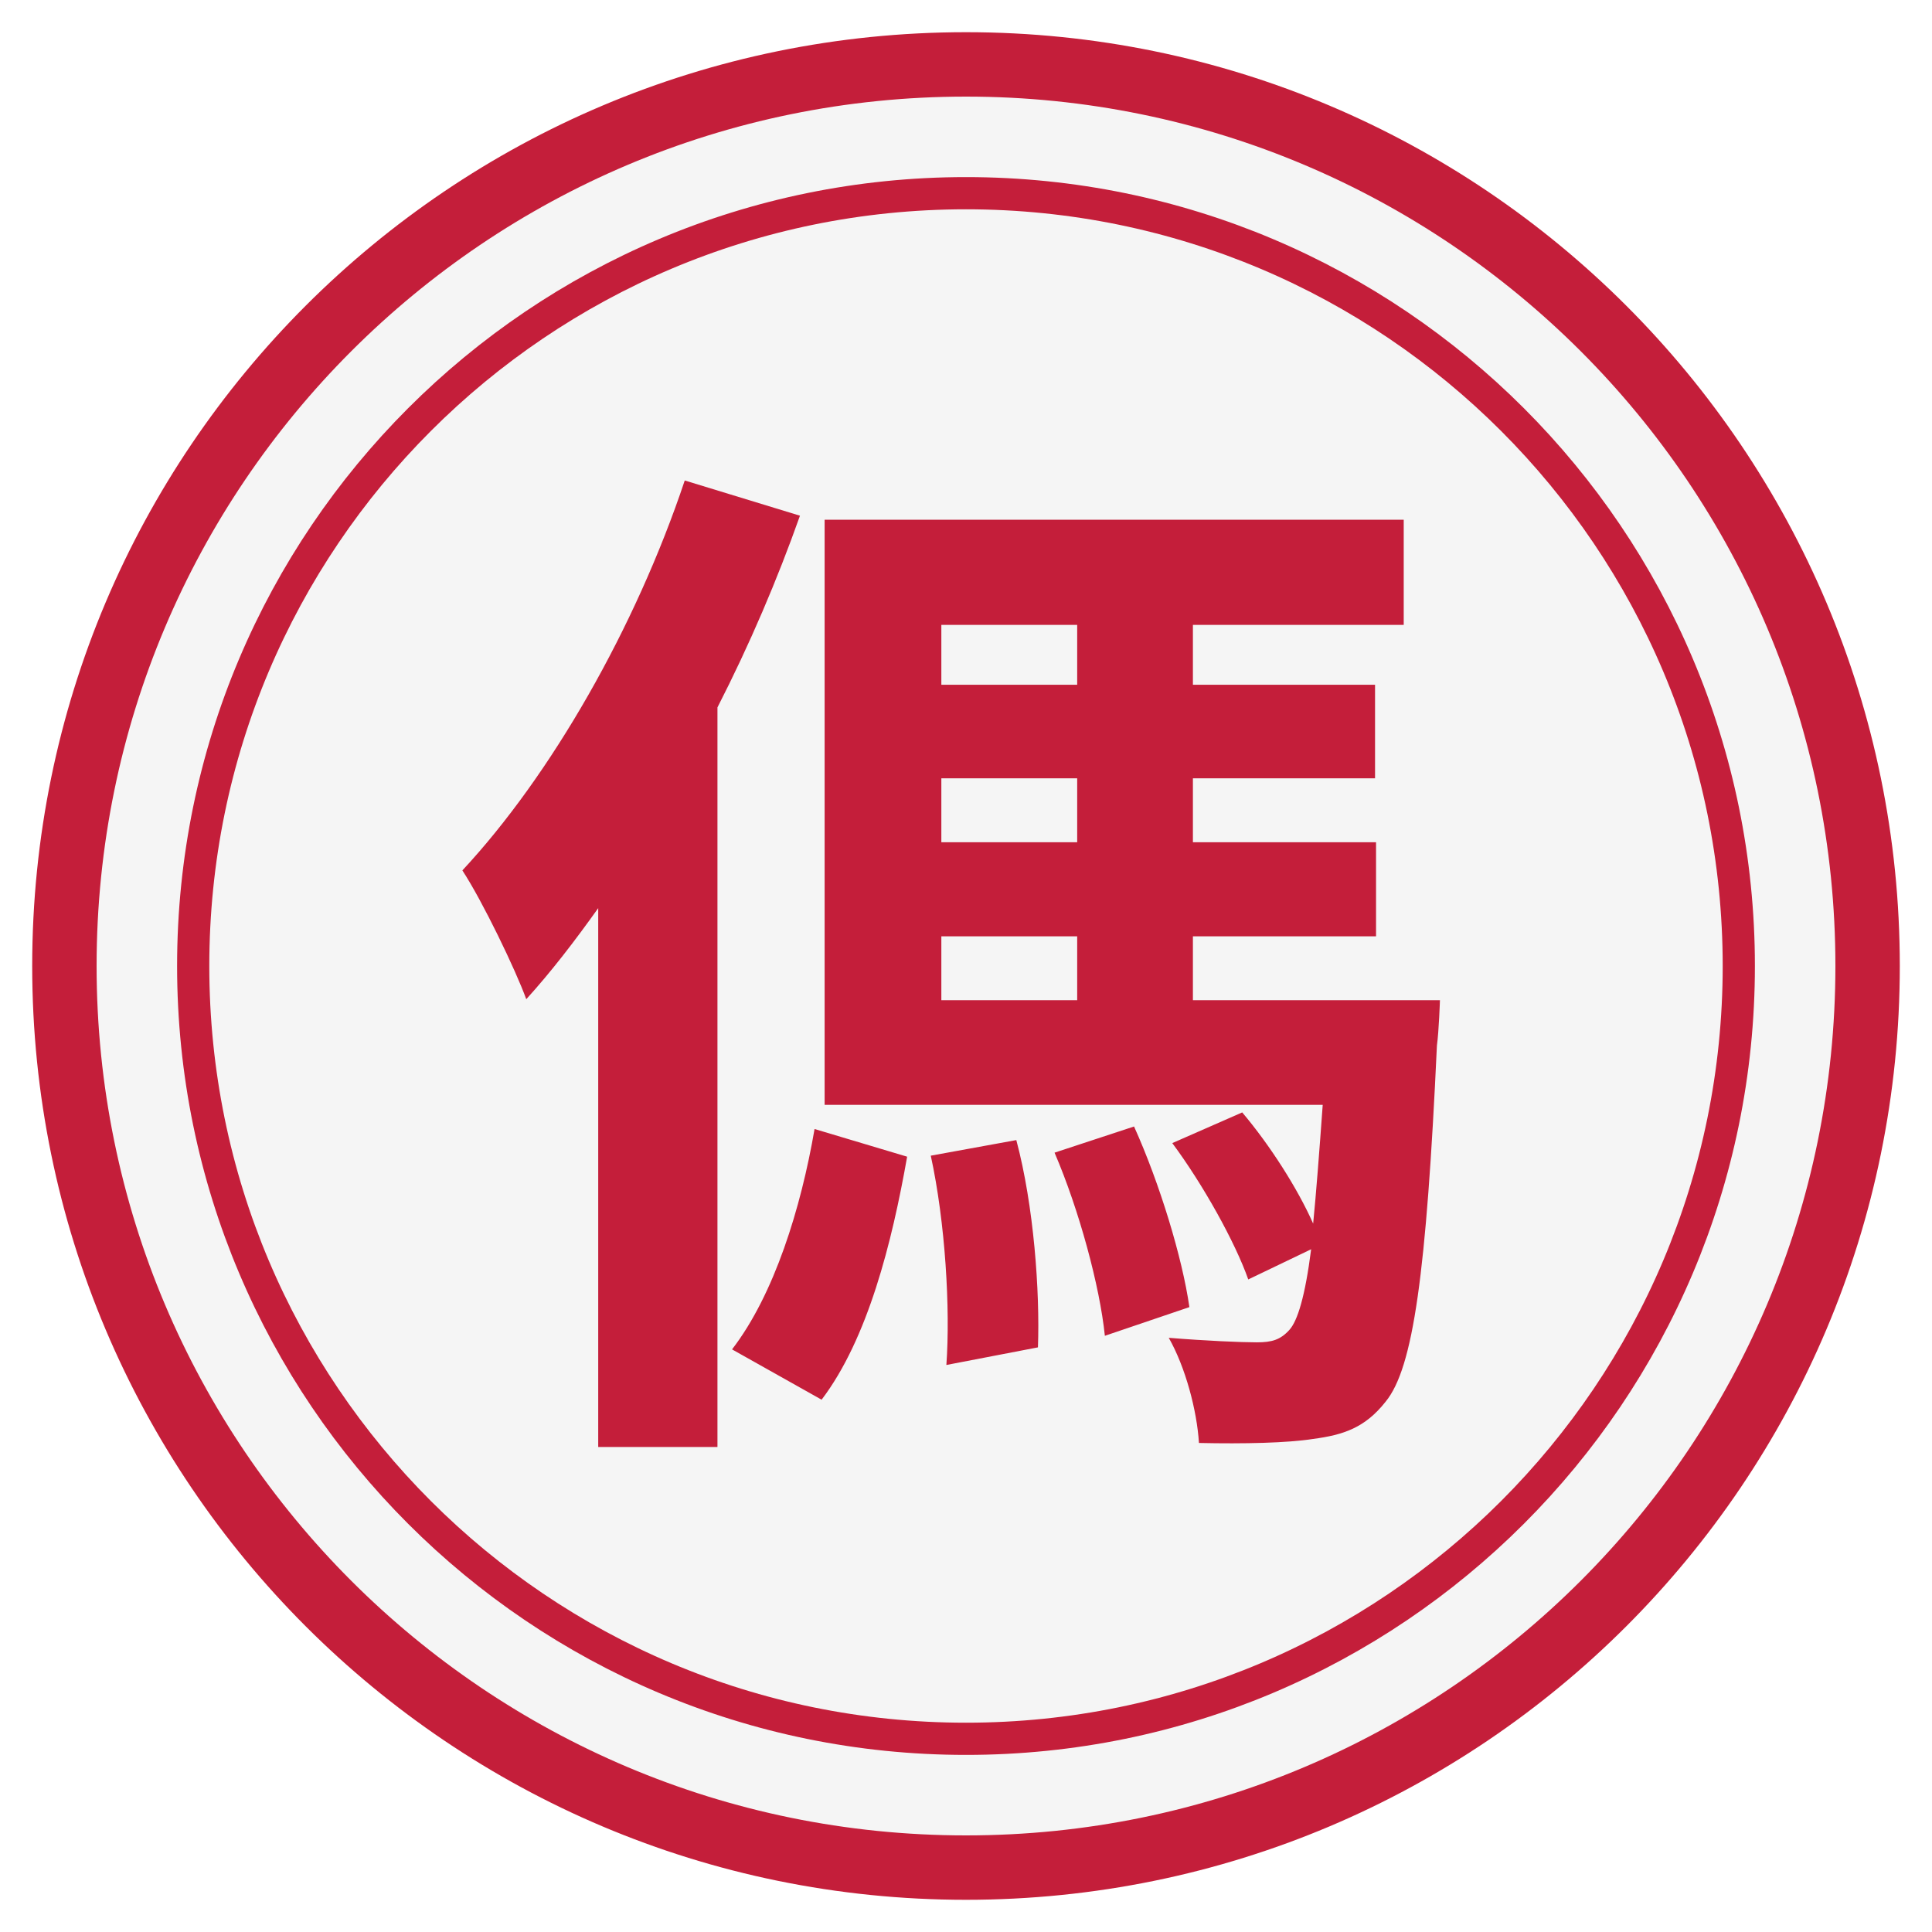
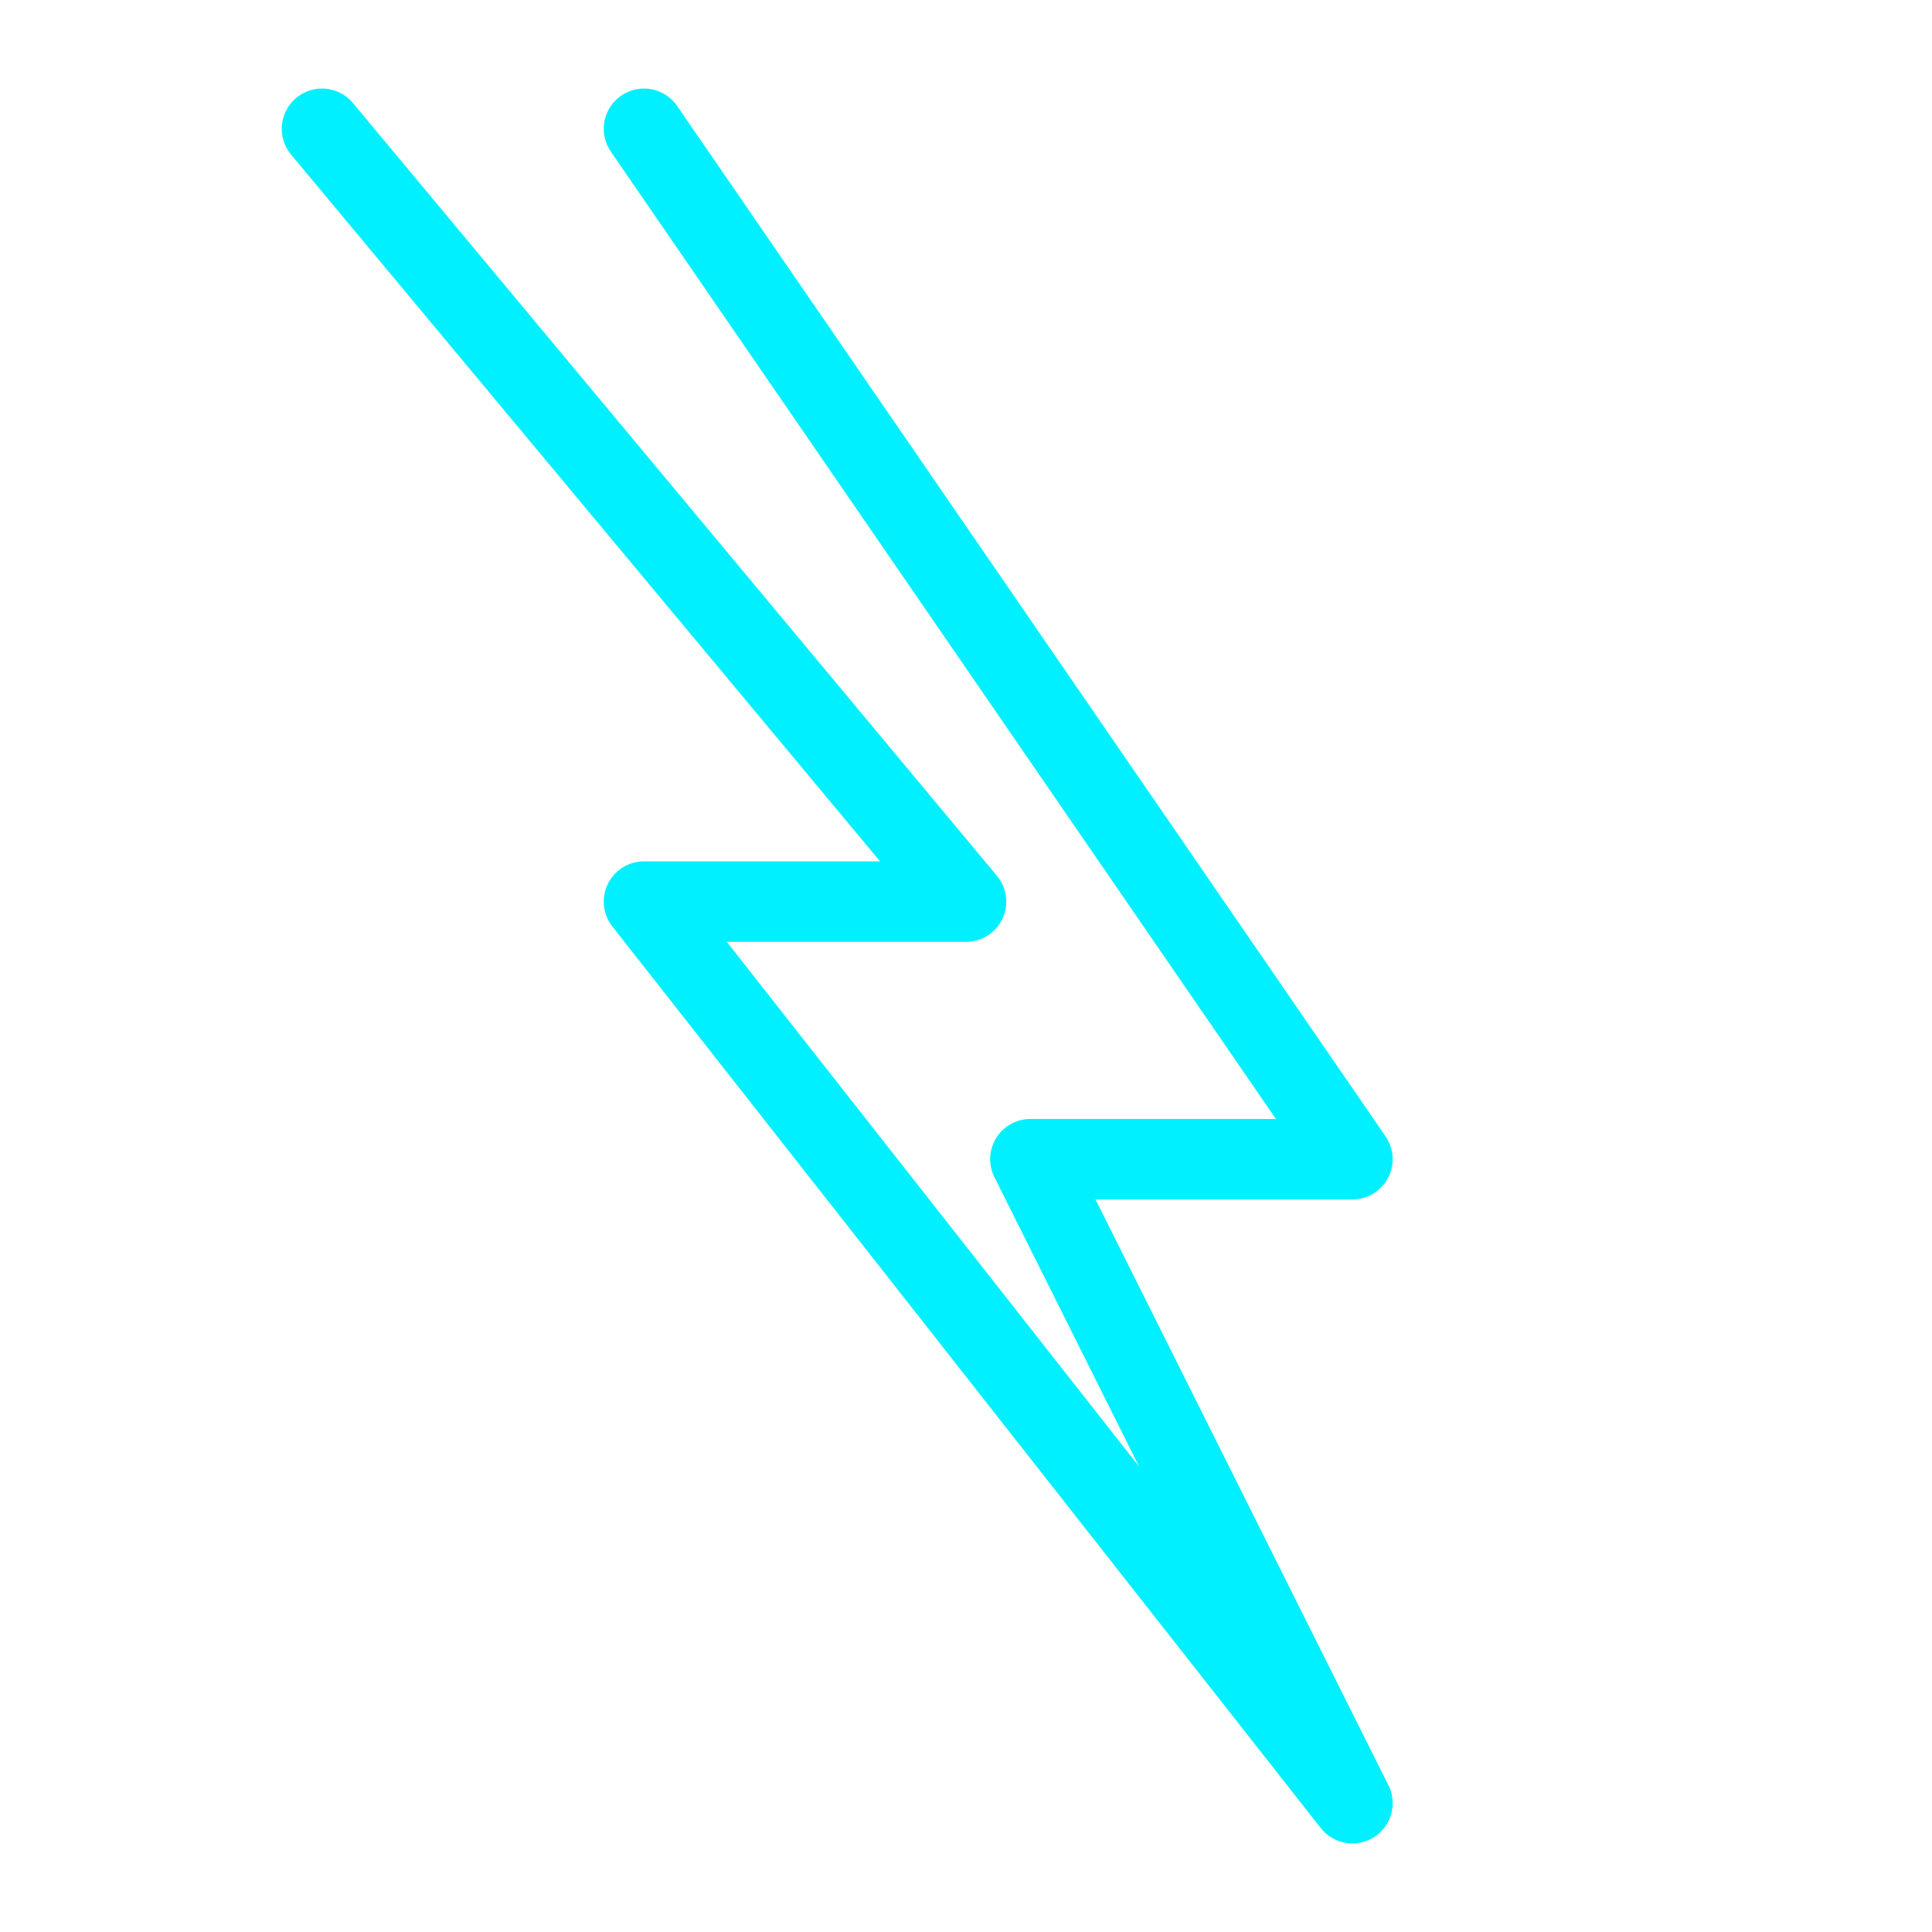
<svg xmlns="http://www.w3.org/2000/svg" viewBox="0 0 60 60" width="60" height="60">
-   <circle cx="30" cy="30" r="28" fill="#f5f5f5" stroke="#c41e3a" stroke-width="2" />
-   <circle cx="30" cy="30" r="24" fill="none" stroke="#c41e3a" stroke-width="1" />
-   <text x="30" y="42" font-family="KaiTi, STKaiti, serif" font-size="32" fill="#c41e3a" text-anchor="middle" font-weight="bold">傌</text>
+   <polyline points="10,4 30,28 20,28 42,56 32,36 42,36 20,4" fill="none" stroke="#00f0ff" stroke-width="2.5" stroke-linejoin="round" stroke-linecap="round" />
</svg>
